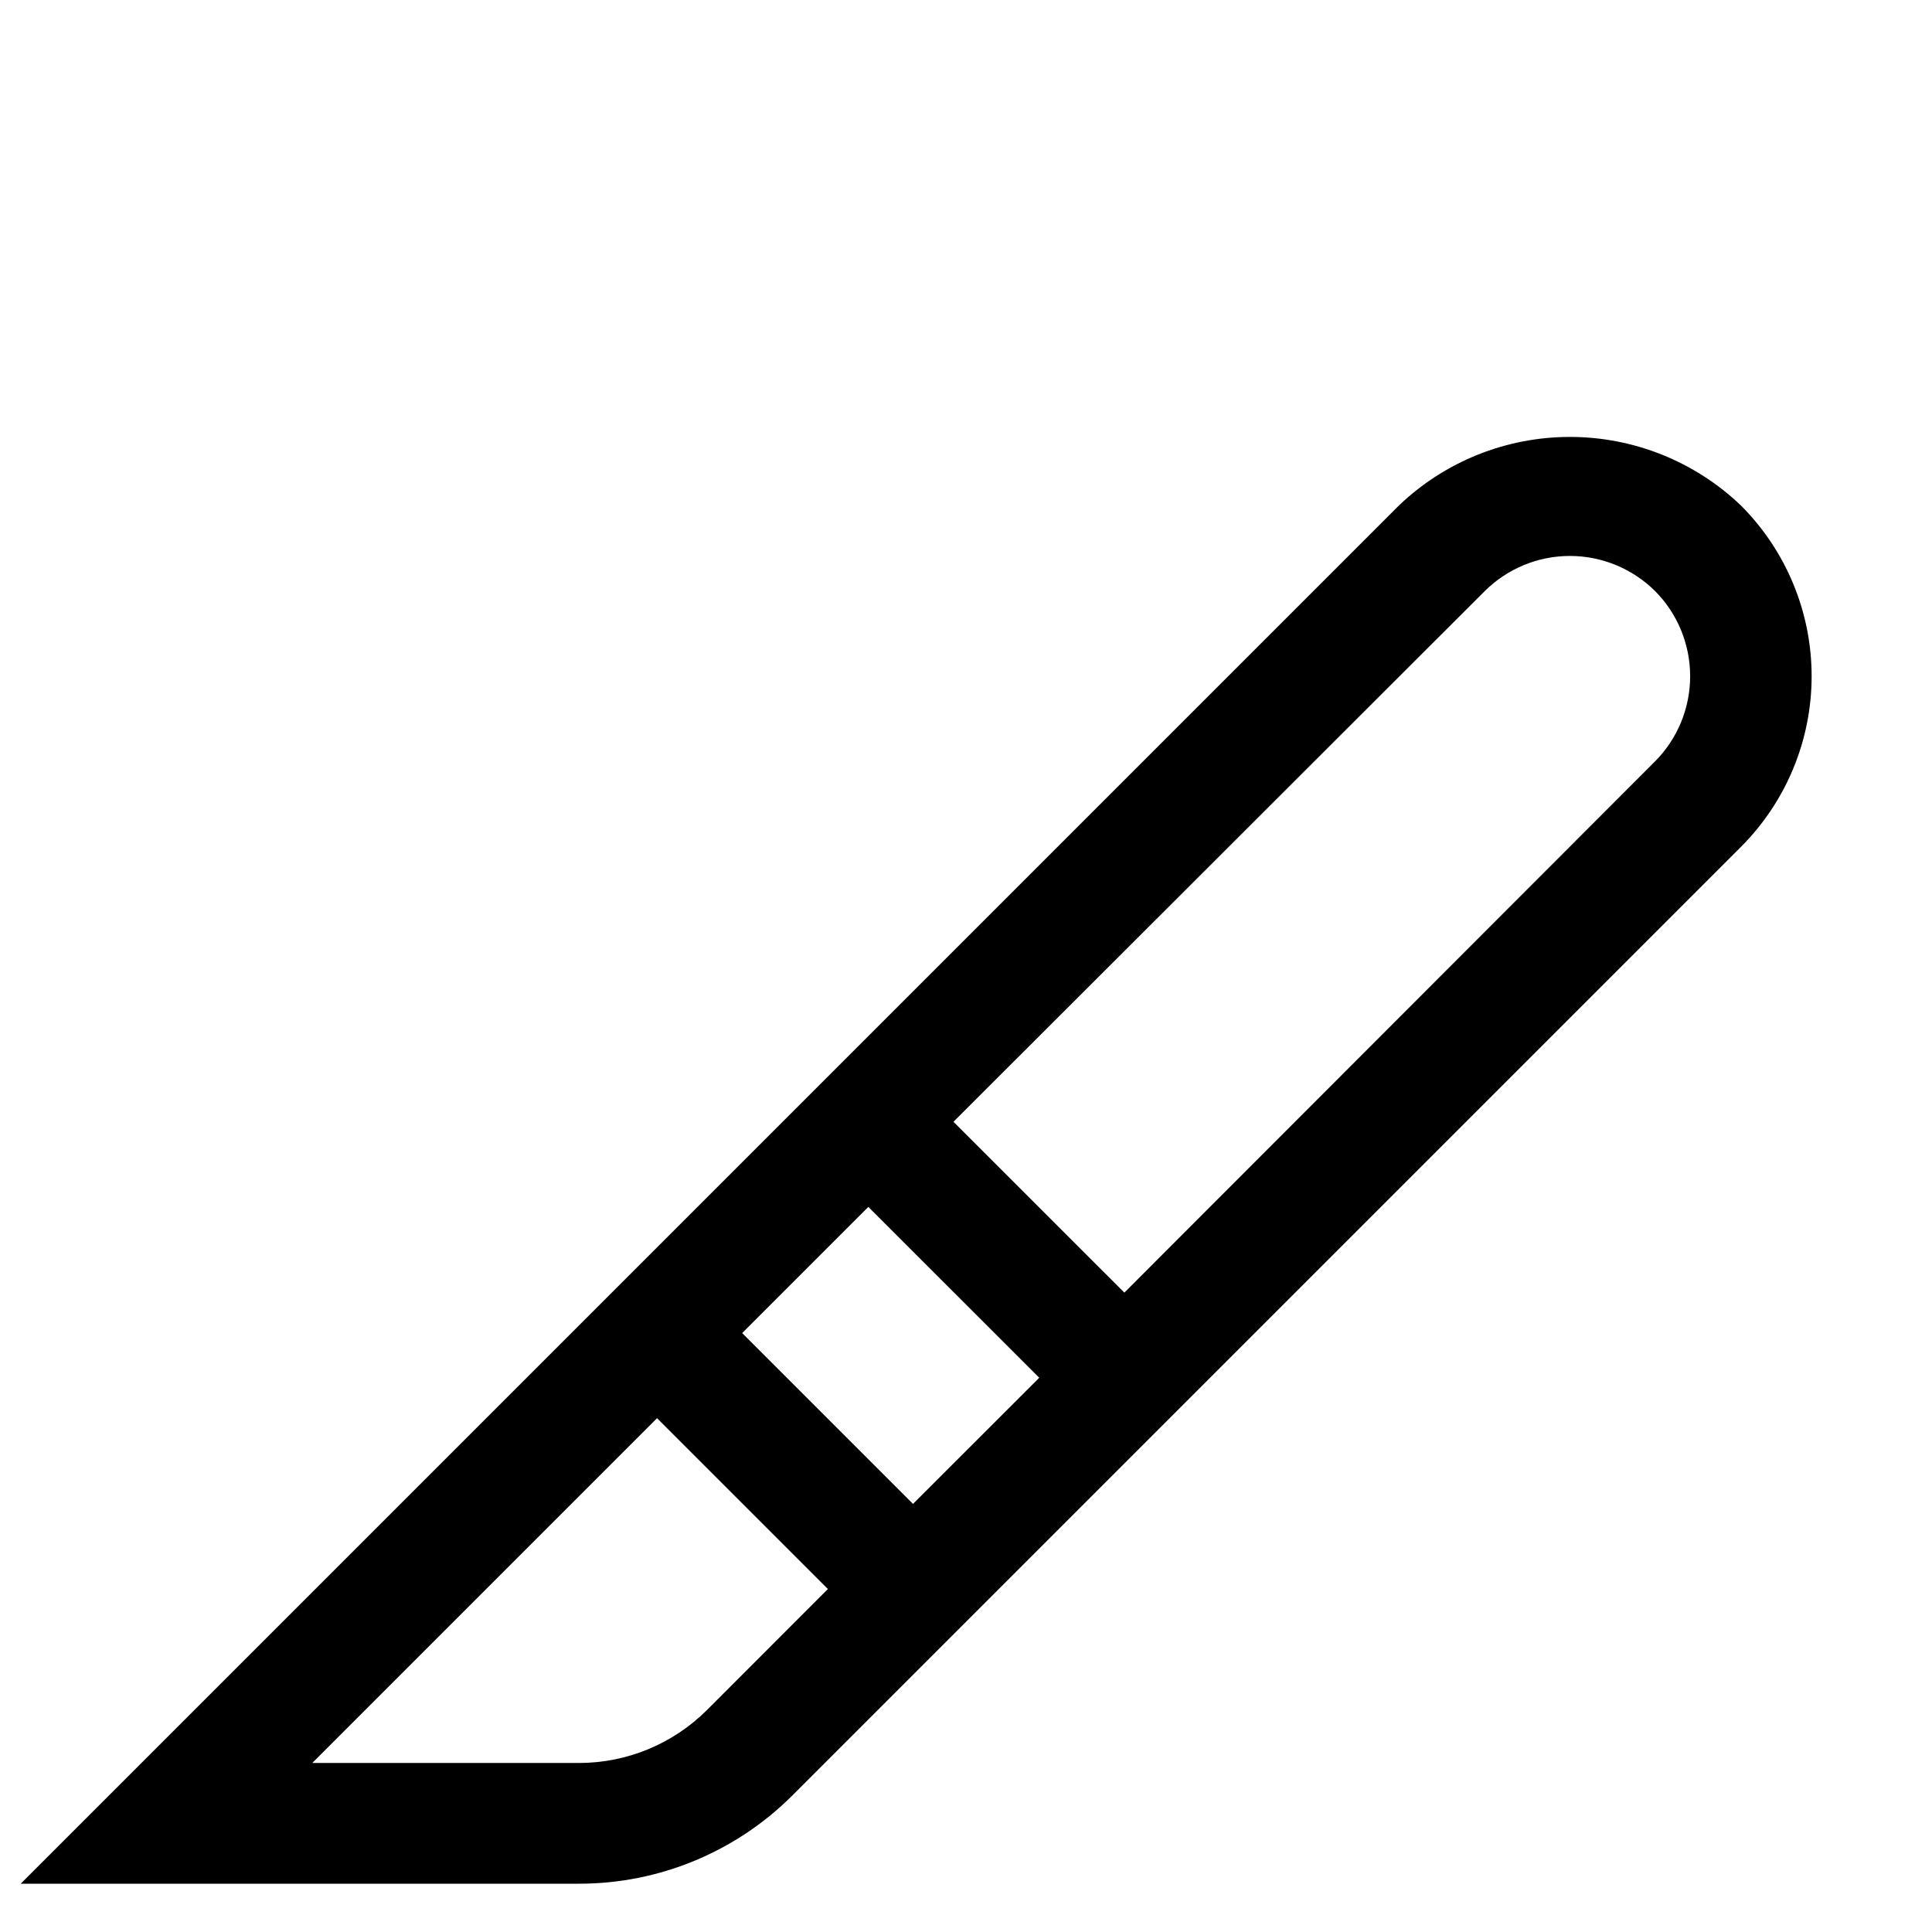
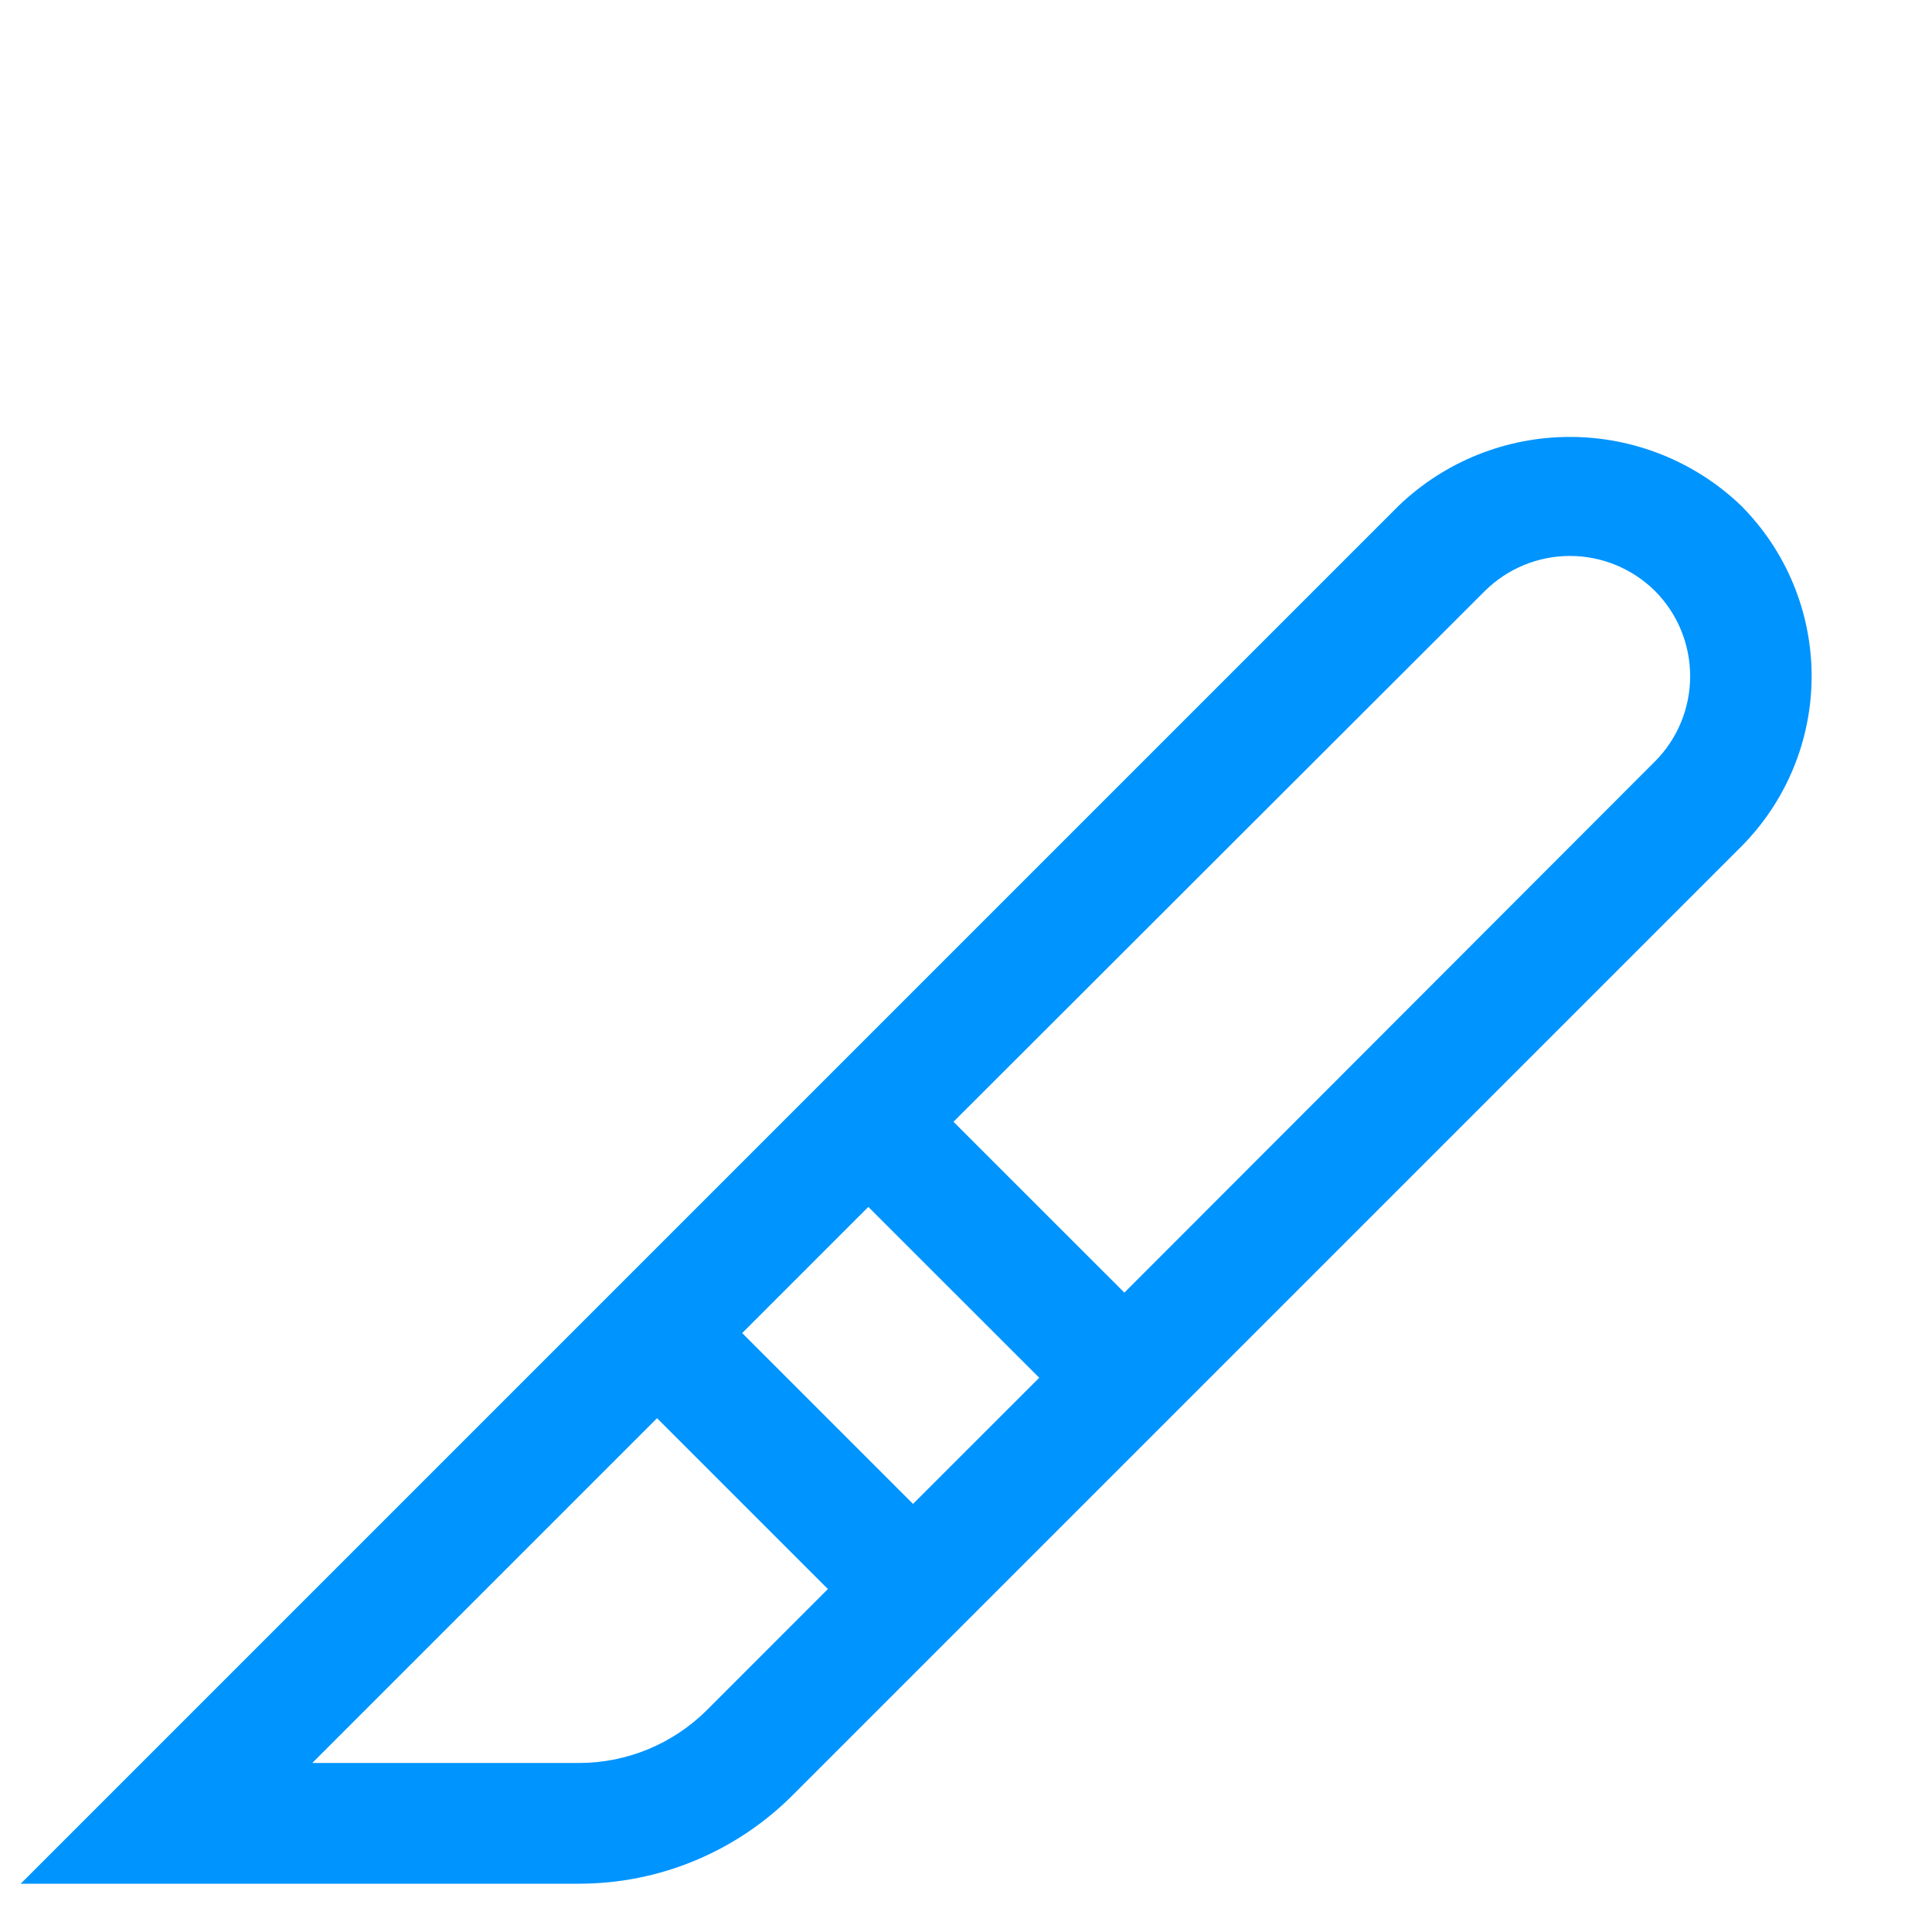
<svg xmlns="http://www.w3.org/2000/svg" width="33" height="33" viewBox="0 0 33 33" fill="none">
-   <path d="M29.734 8.632C28.947 7.881 27.902 7.463 26.815 7.463C25.729 7.463 24.683 7.881 23.897 8.632L0.354 32.175H9.893C11.258 32.175 12.567 31.633 13.533 30.669L29.734 14.468C30.117 14.085 30.422 13.63 30.629 13.13C30.837 12.629 30.944 12.092 30.944 11.55C30.944 11.008 30.837 10.471 30.629 9.97C30.422 9.47 30.117 9.015 29.734 8.632ZM12.677 22.77L14.832 20.615L17.751 23.533L15.595 25.688L12.677 22.77ZM12.079 29.205C11.499 29.785 10.713 30.112 9.893 30.113H5.334L11.223 24.224L14.141 27.142L12.079 29.205ZM28.27 13.004L19.205 22.079L16.286 19.161L25.361 10.096C25.748 9.712 26.27 9.496 26.815 9.496C27.36 9.496 27.883 9.712 28.27 10.096C28.654 10.482 28.869 11.005 28.869 11.55C28.869 12.095 28.654 12.618 28.27 13.004Z" fill="black" />
+   <path d="M29.734 8.632C28.947 7.881 27.902 7.463 26.815 7.463C25.729 7.463 24.683 7.881 23.897 8.632L0.354 32.175H9.893C11.258 32.175 12.567 31.633 13.533 30.669L29.734 14.468C30.117 14.085 30.422 13.63 30.629 13.13C30.837 12.629 30.944 12.092 30.944 11.55C30.944 11.008 30.837 10.471 30.629 9.97C30.422 9.47 30.117 9.015 29.734 8.632ZM12.677 22.77L14.832 20.615L17.751 23.533L15.595 25.688L12.677 22.77ZM12.079 29.205C11.499 29.785 10.713 30.112 9.893 30.113H5.334L11.223 24.224L14.141 27.142L12.079 29.205ZM28.27 13.004L19.205 22.079L16.286 19.161L25.361 10.096C25.748 9.712 26.27 9.496 26.815 9.496C27.36 9.496 27.883 9.712 28.27 10.096C28.654 10.482 28.869 11.005 28.869 11.55C28.869 12.095 28.654 12.618 28.27 13.004Z" fill="#0094FF" />
</svg>
